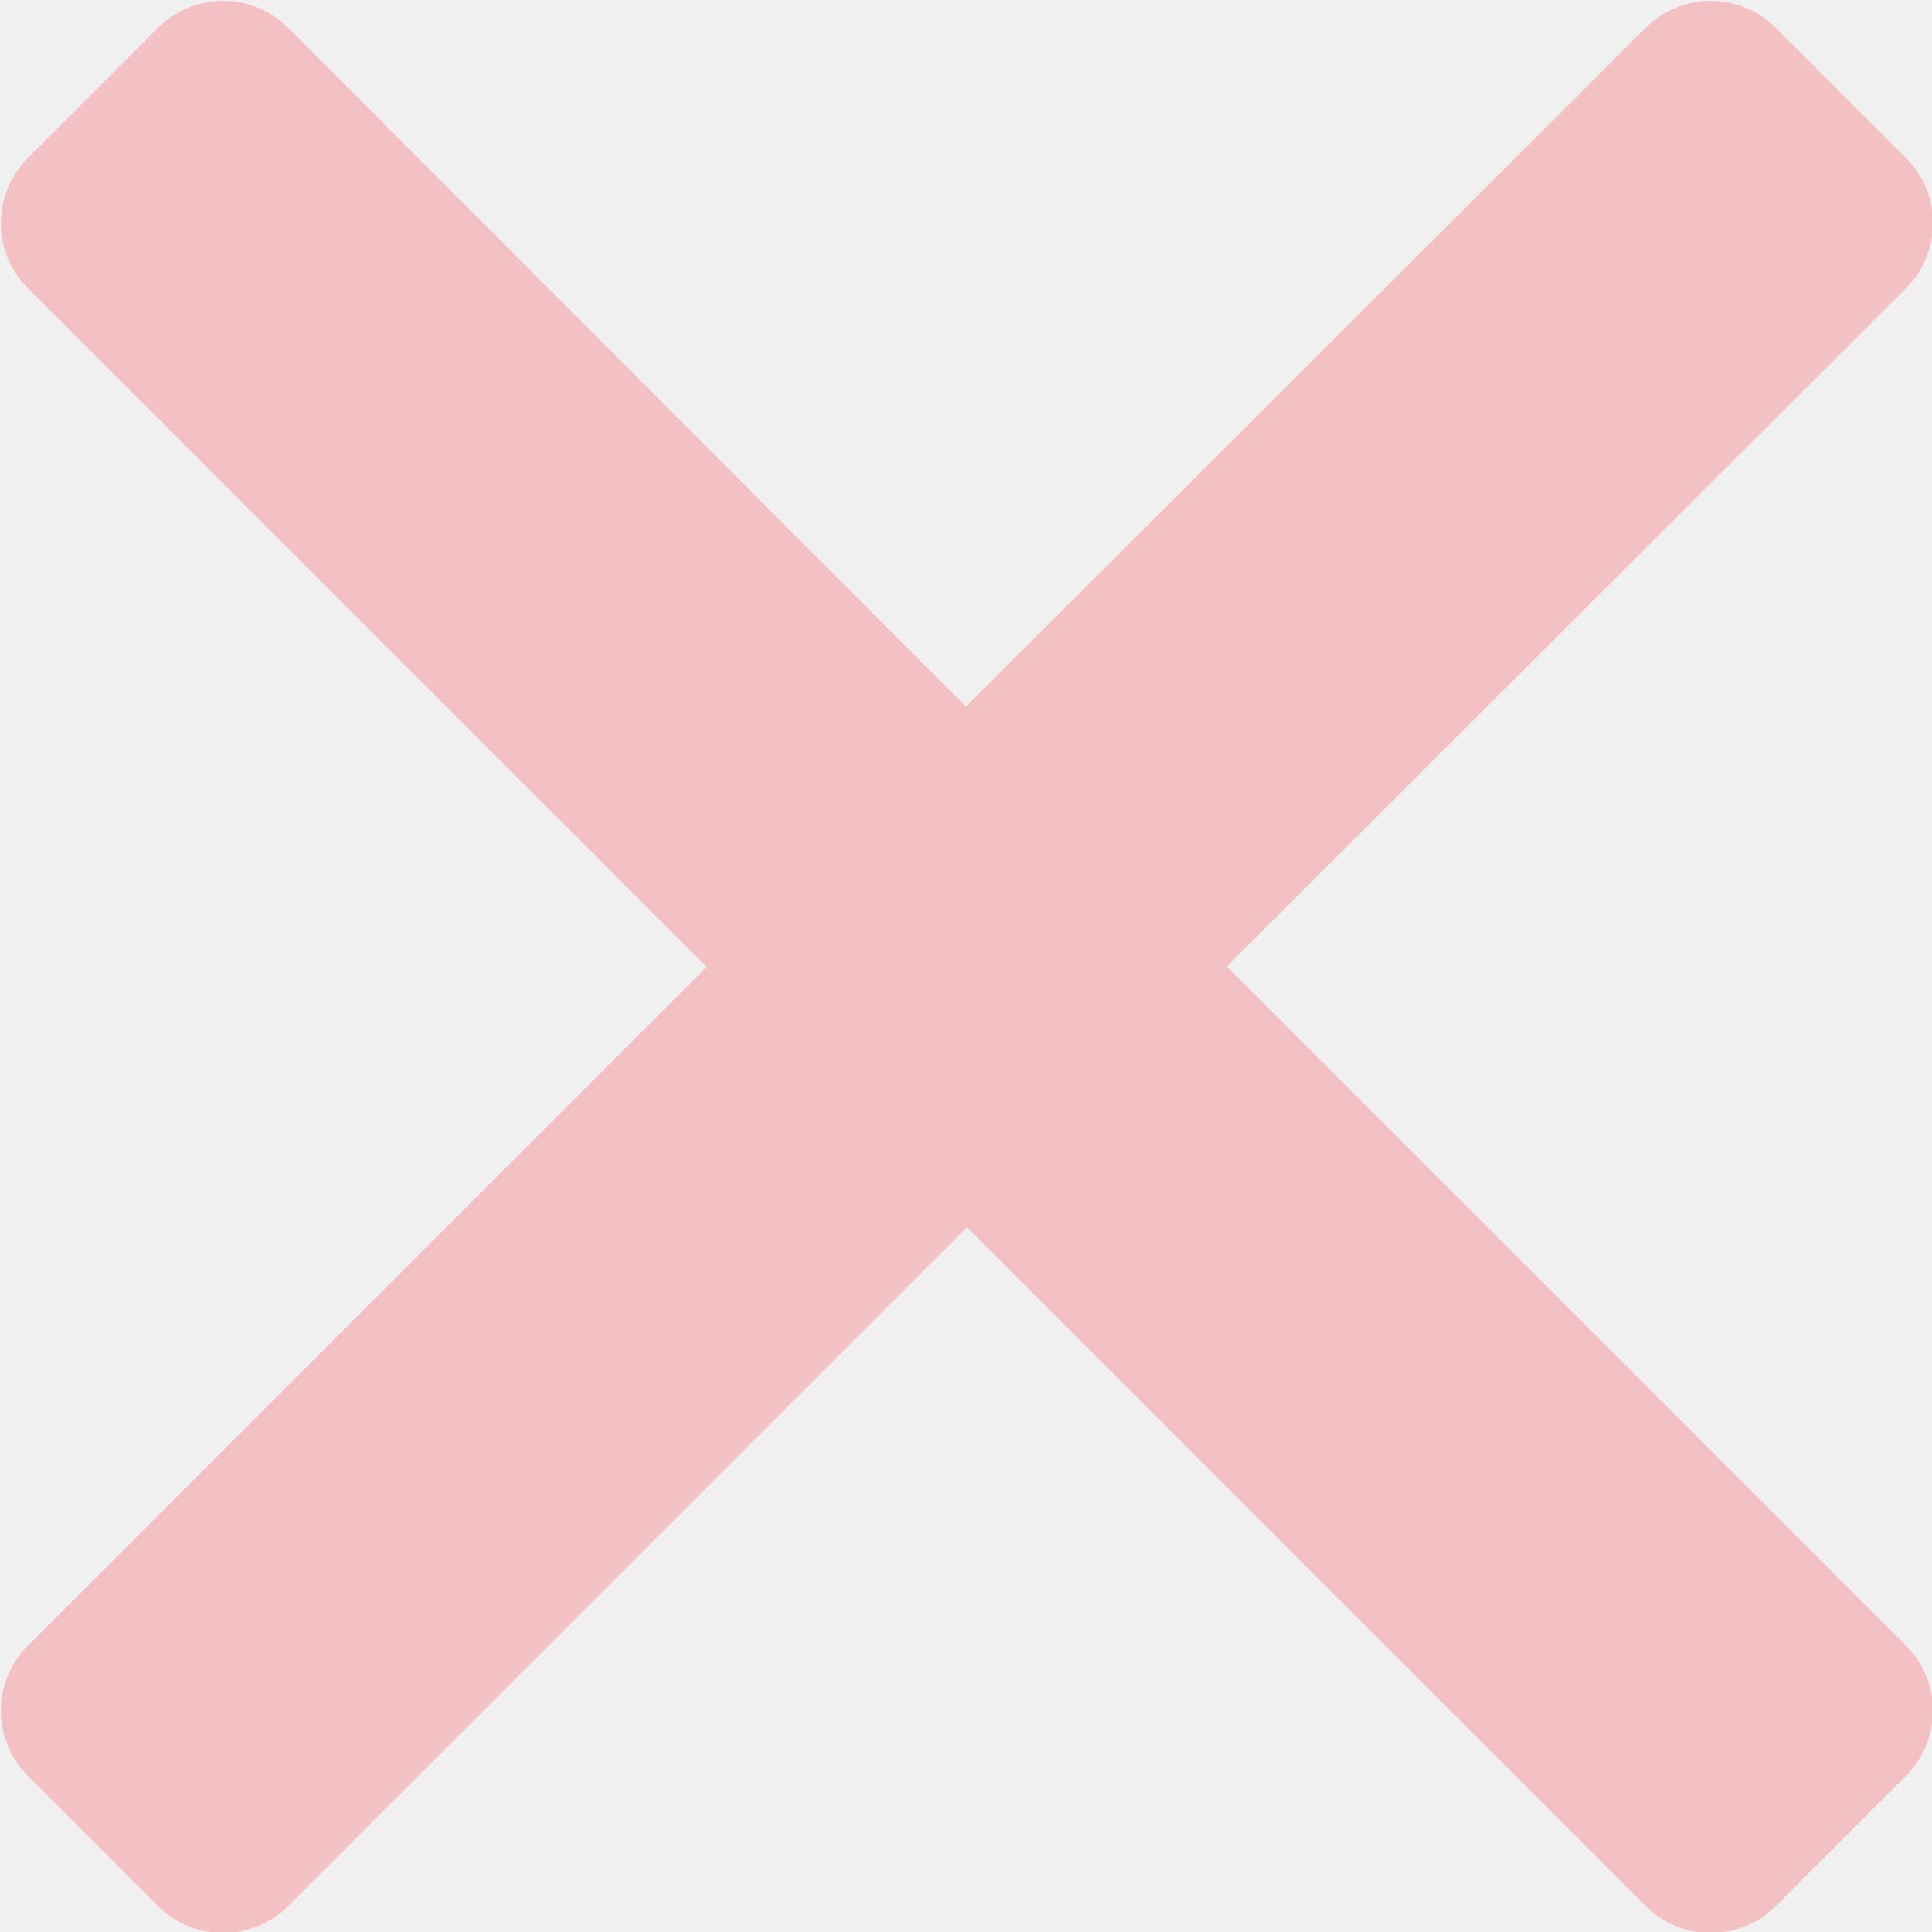
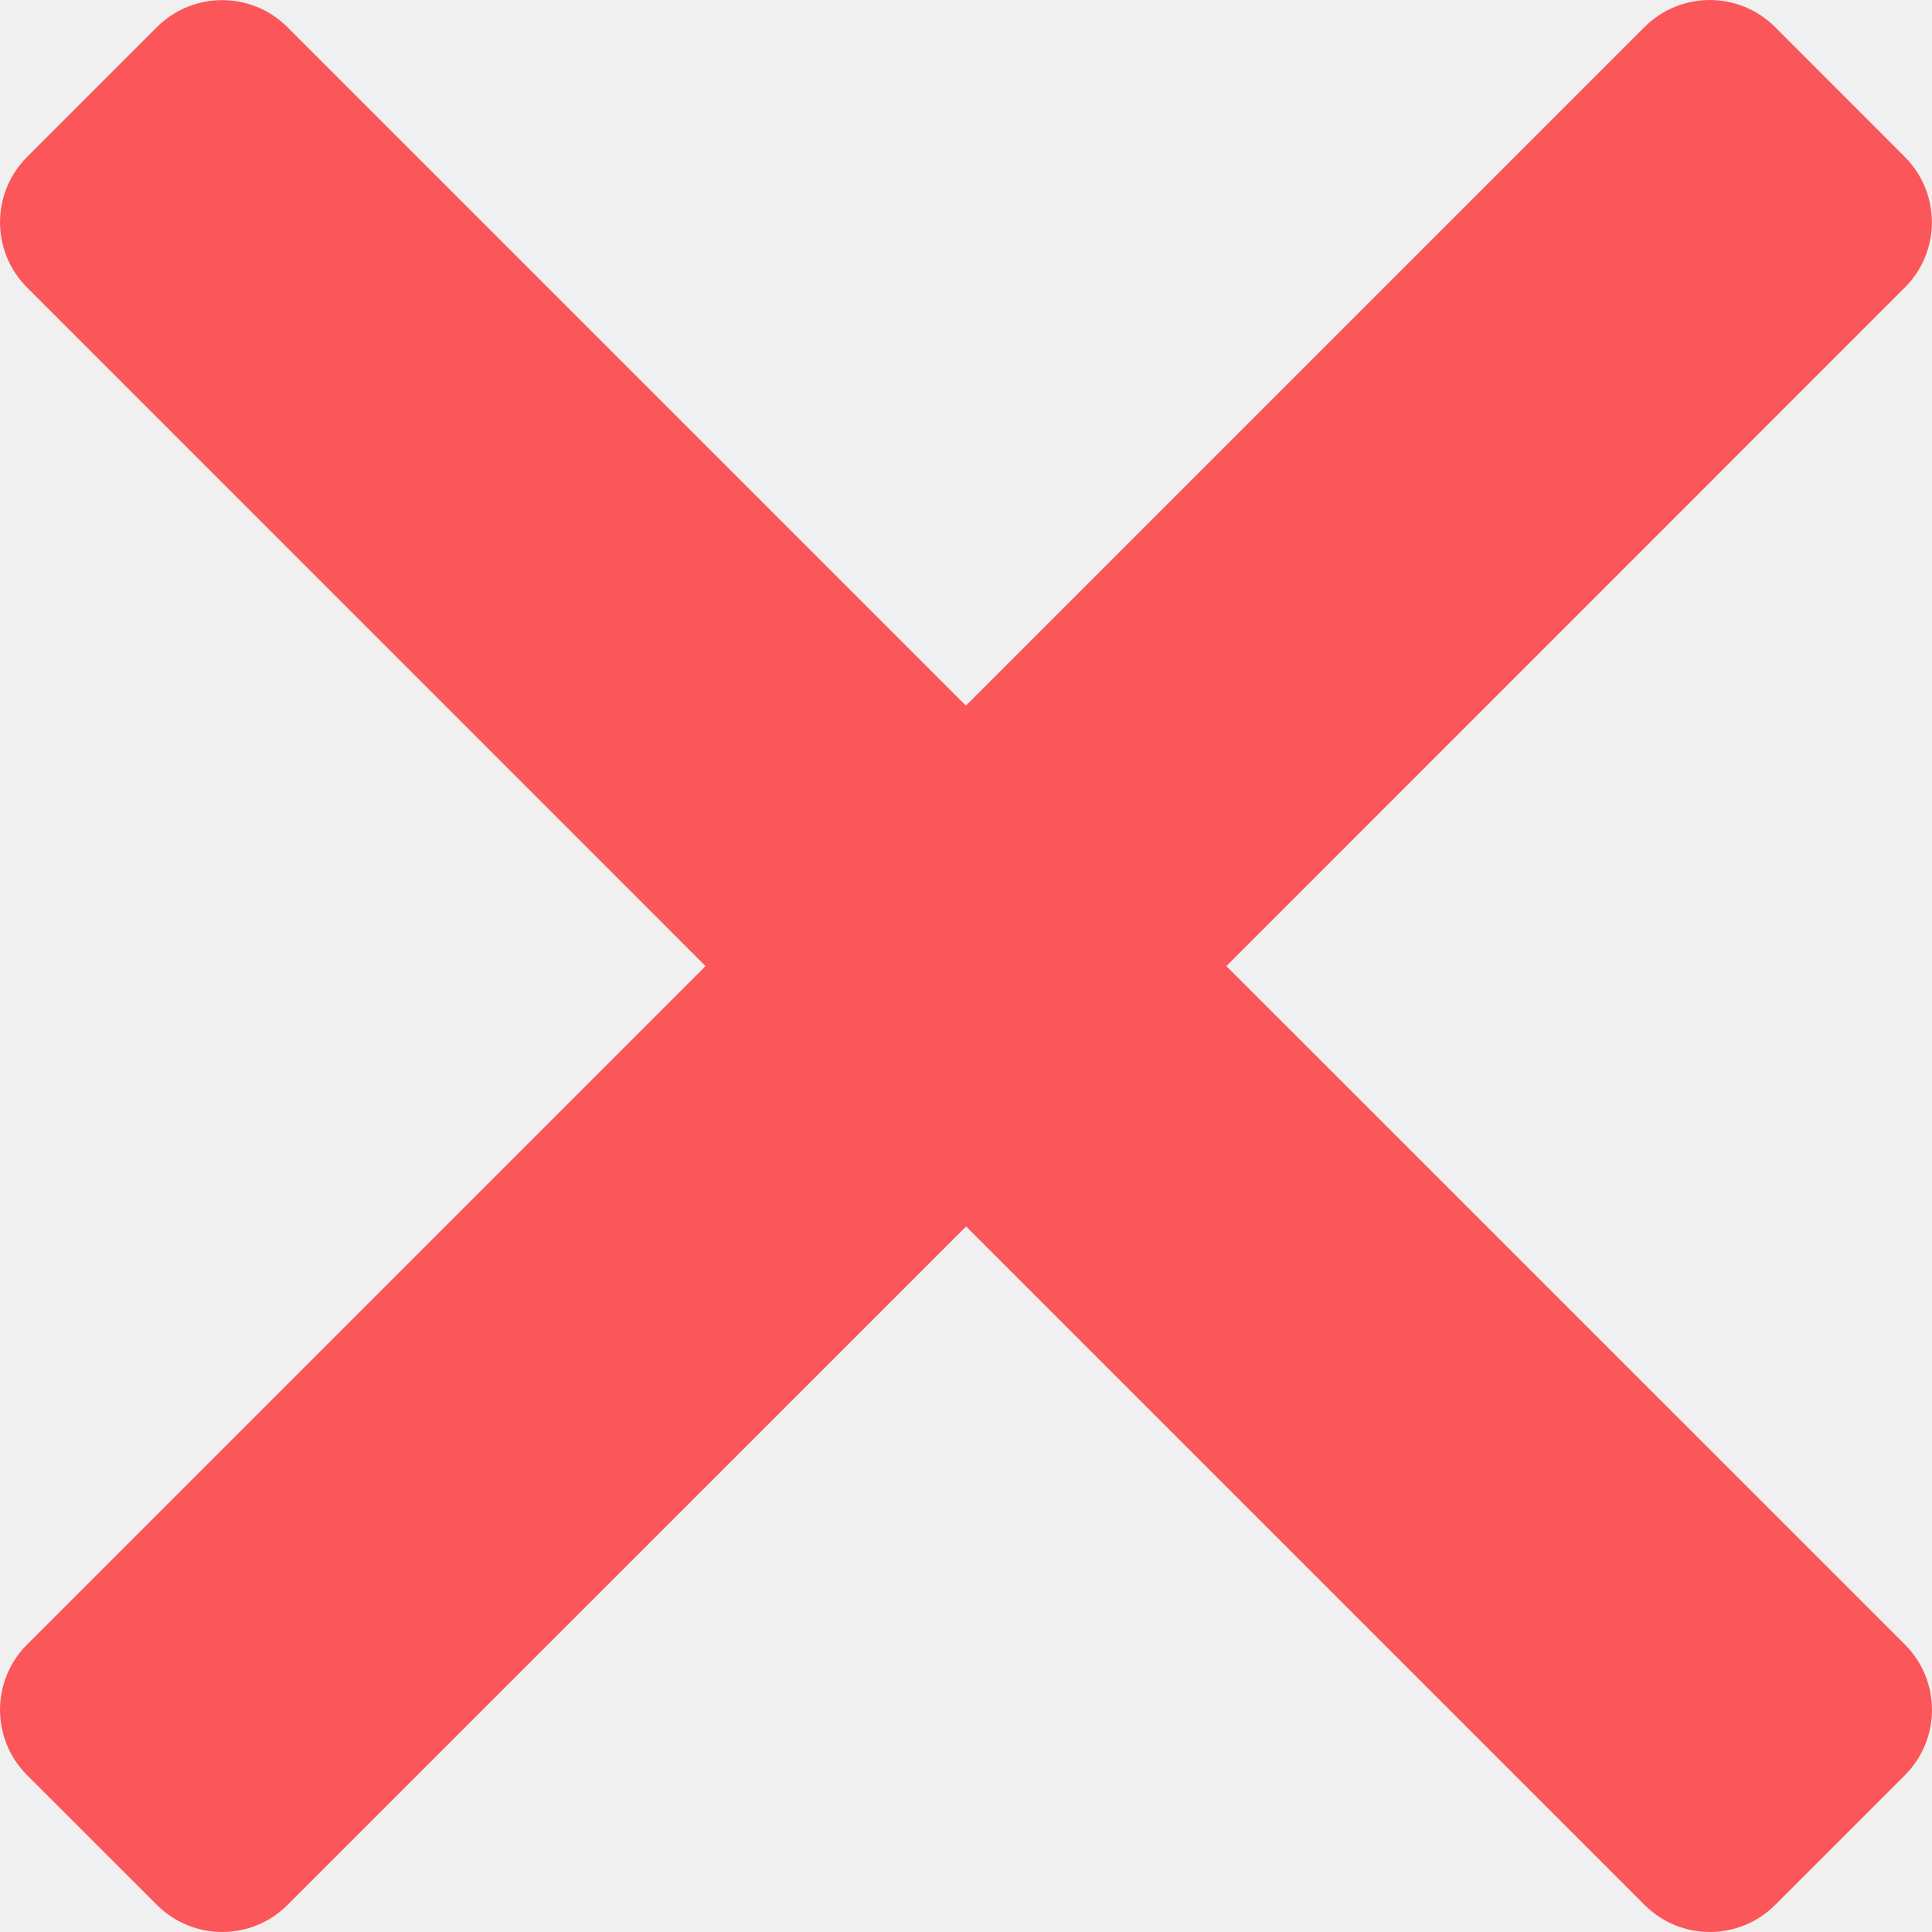
- <svg xmlns="http://www.w3.org/2000/svg" width="21" height="21" fill="none">
-   <g clip-path="url(#clip0)">
-     <path d="M13.34 10.5l7.38-7.37a1 1 0 000-1.41L19.3.3a1 1 0 00-1.41 0L10.5 7.68 3.13.3a1 1 0 00-1.41 0L.3 1.72a1 1 0 000 1.41l7.38 7.38L.3 17.89a1 1 0 000 1.41l1.42 1.42a1 1 0 001.41 0l7.38-7.38 7.38 7.38a1 1 0 001.41 0l1.42-1.42a1 1 0 000-1.41l-7.38-7.38z" fill="#FB565A" fill-opacity=".3" />
-   </g>
-   <defs>
-     <clipPath id="clip0">
-       <path fill="#fff" d="M0 0h21v21H0z" />
-     </clipPath>
-   </defs>
+ <svg xmlns="http://www.w3.org/2000/svg" width="21" height="21" viewBox="0 0 21 21" fill="none">
+   <path d="M13.33 10.501L20.707 3.123C21.096 2.732 21.096 2.1 20.707 1.708L19.292 0.292C18.901 -0.097 18.268 -0.097 17.877 0.292L10.499 7.67L3.122 0.293C2.731 -0.096 2.099 -0.096 1.707 0.293L0.292 1.708C-0.097 2.1 -0.097 2.732 0.292 3.123L7.669 10.501L0.292 17.878C-0.097 18.269 -0.097 18.901 0.292 19.293L1.708 20.708C2.1 21.097 2.732 21.097 3.123 20.708L10.501 13.331L17.878 20.708C18.269 21.097 18.901 21.097 19.293 20.708L20.708 19.293C21.097 18.901 21.097 18.269 20.708 17.878L13.33 10.501Z" fill="#FB565A" />
</svg>
